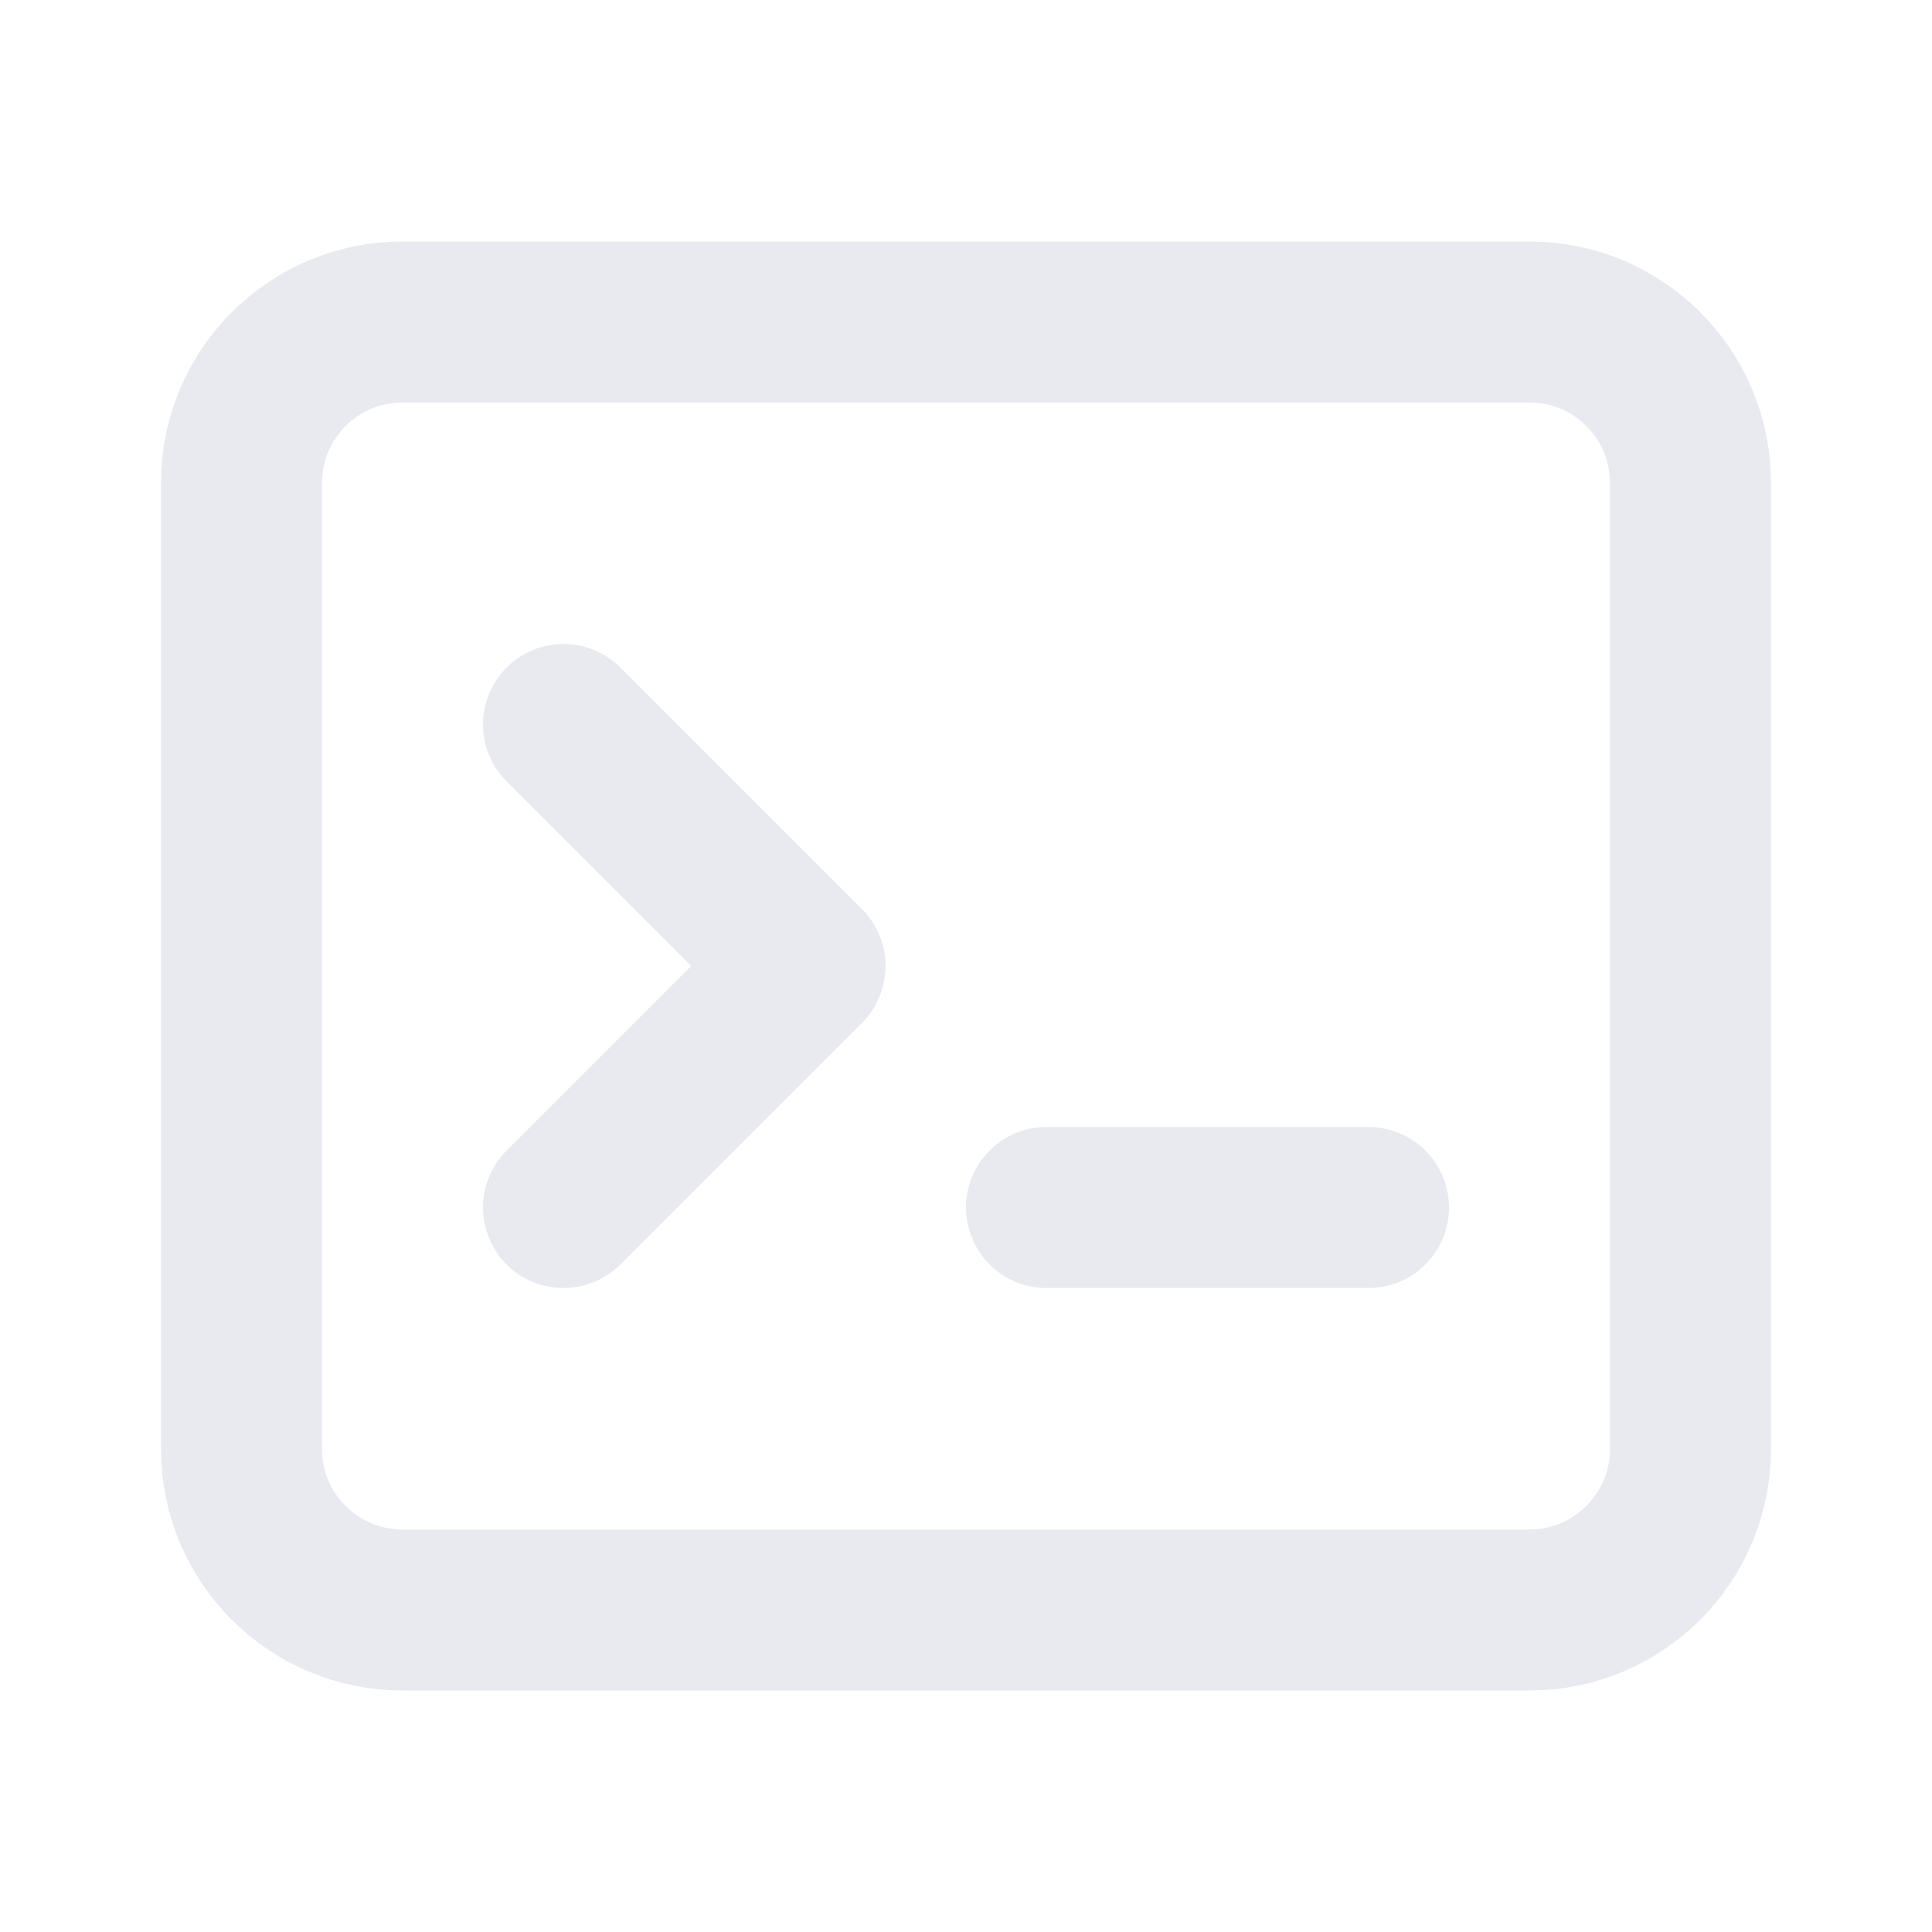
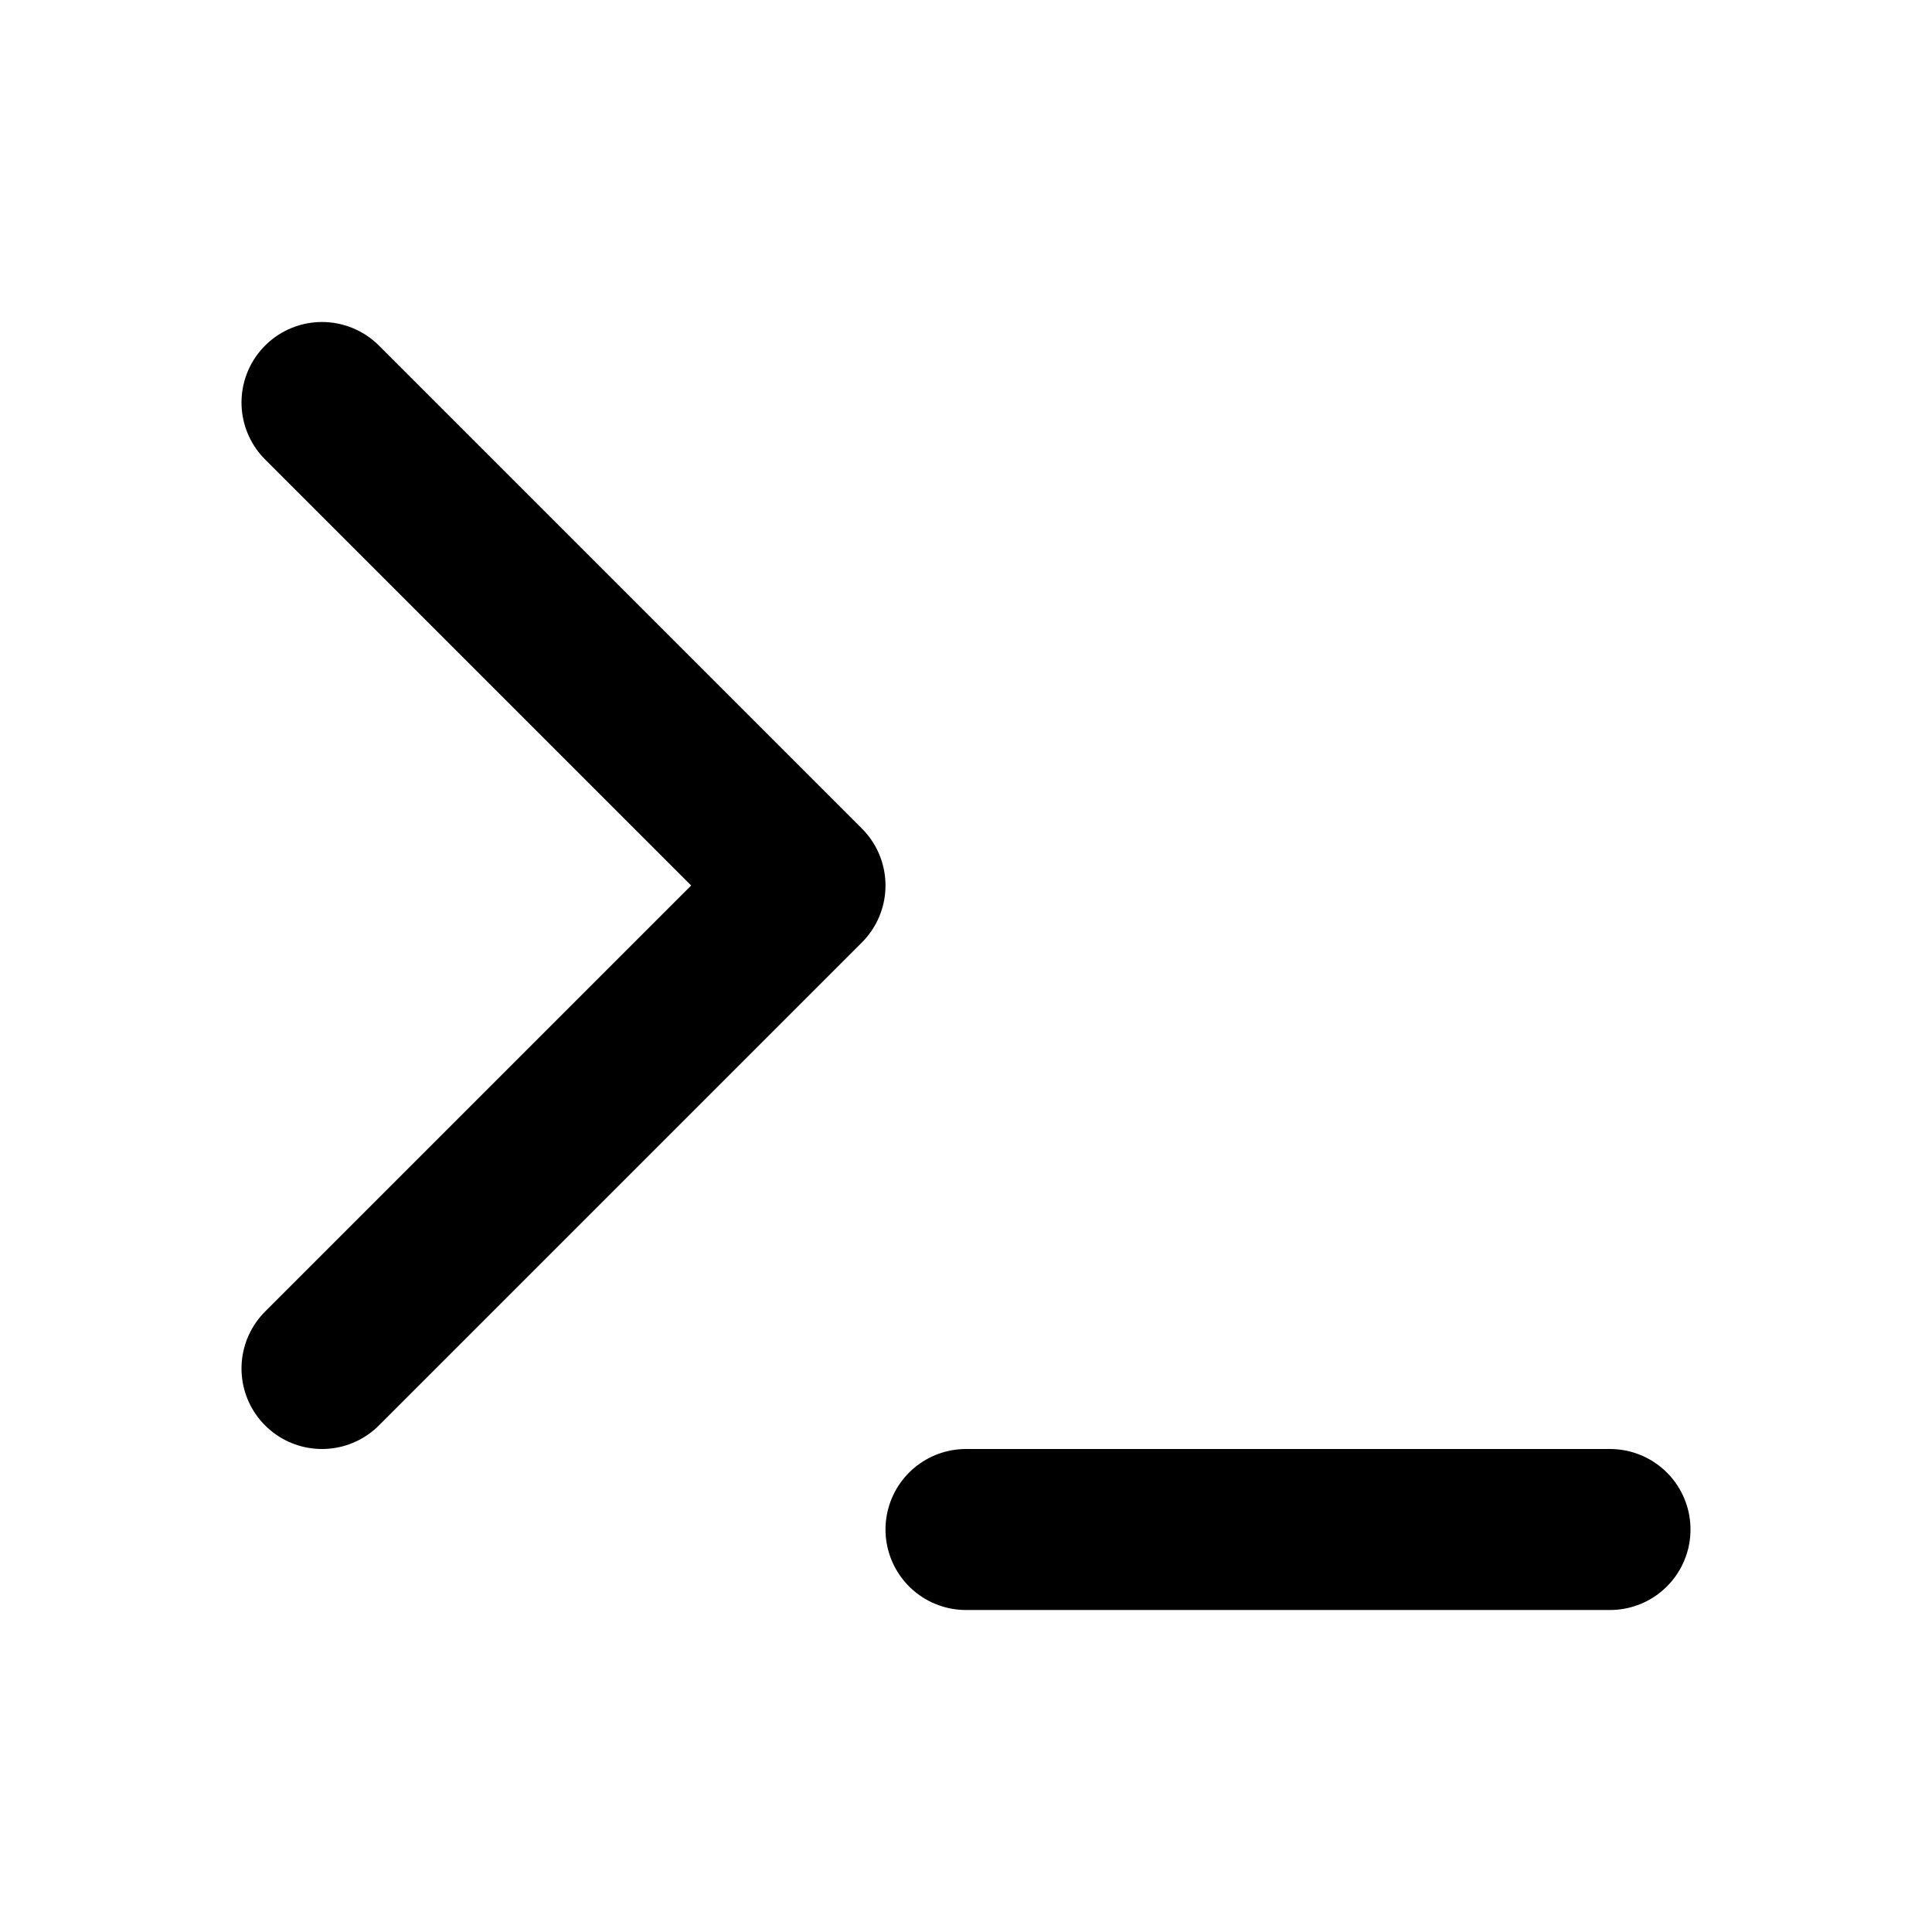
- <svg xmlns="http://www.w3.org/2000/svg" viewBox="0 0 24 24" fill="none" stroke="#E8EAF0" stroke-width="2" stroke-linecap="round" stroke-linejoin="round">
-   <rect x="3" y="4" width="18" height="16" rx="2" />
-   <path d="m7 9 3 3-3 3" />
-   <path d="M13 15h4" />
+ <svg xmlns="http://www.w3.org/2000/svg" width="24" height="24" viewBox="0 0 24 24" fill="none" stroke="currentColor" stroke-width="2" stroke-linecap="round" stroke-linejoin="round">
+   <path d="M12 19h8" />
+   <path d="m4 17 6-6-6-6" />
</svg>
